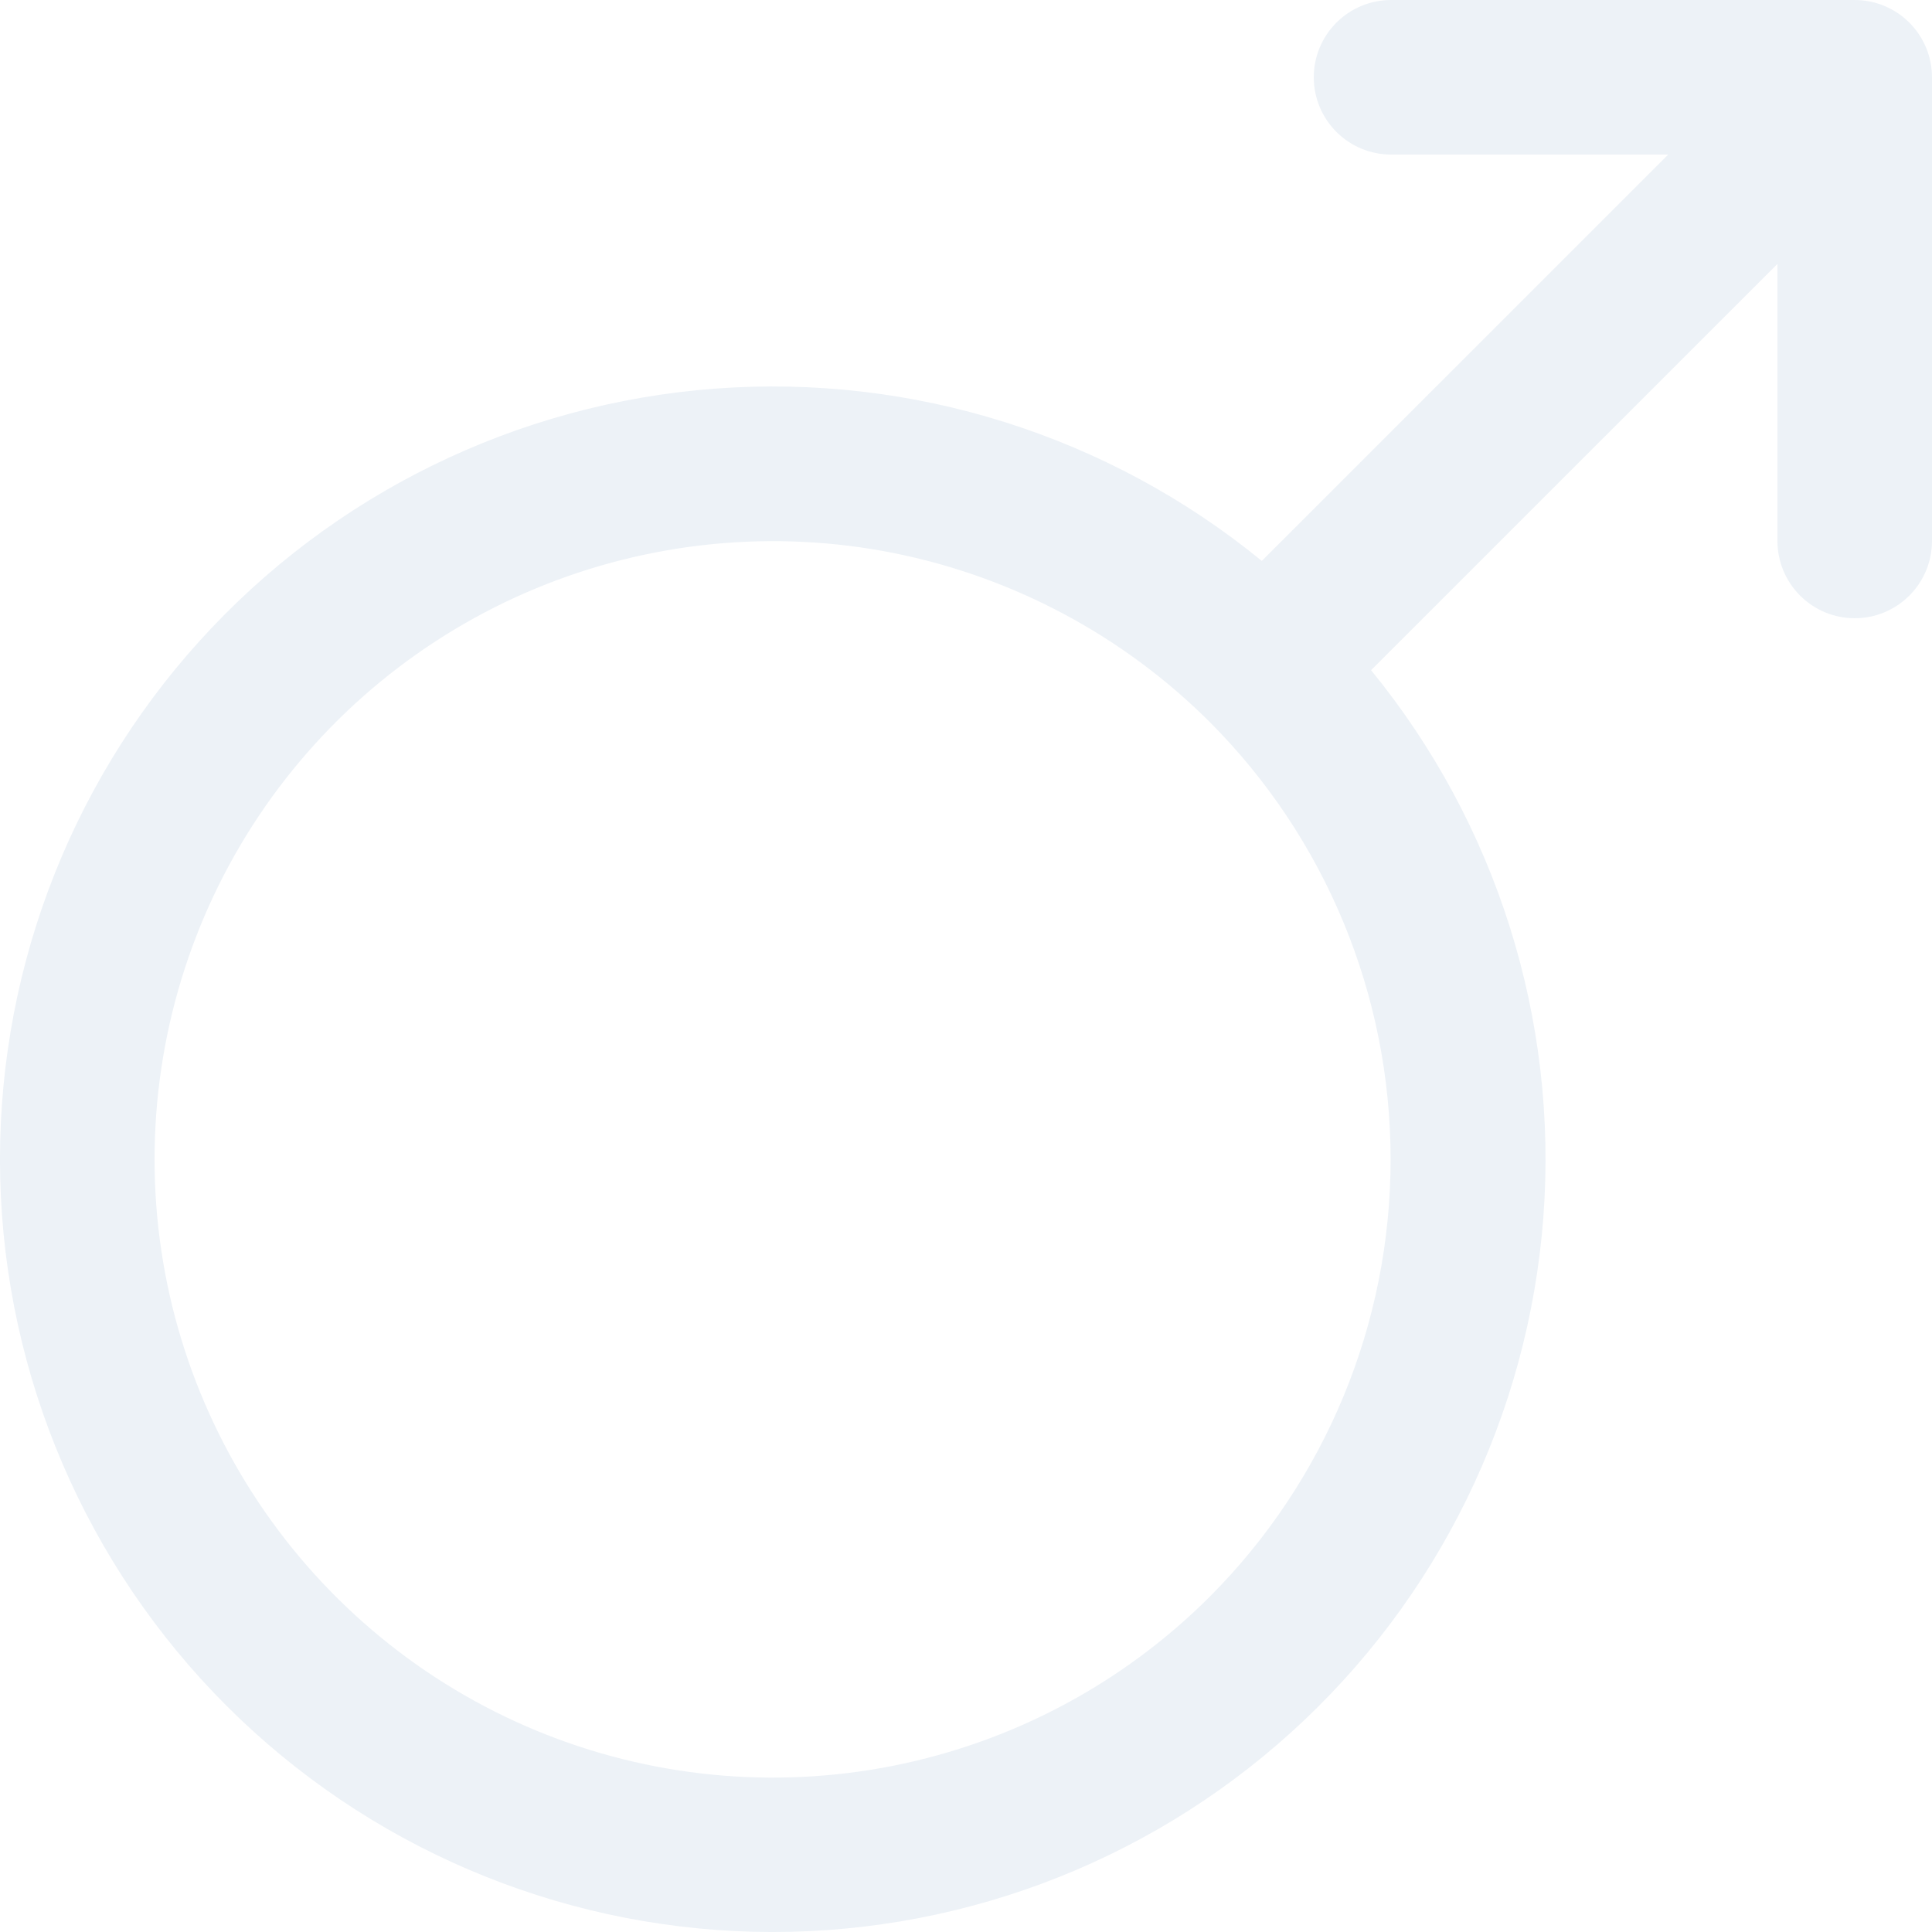
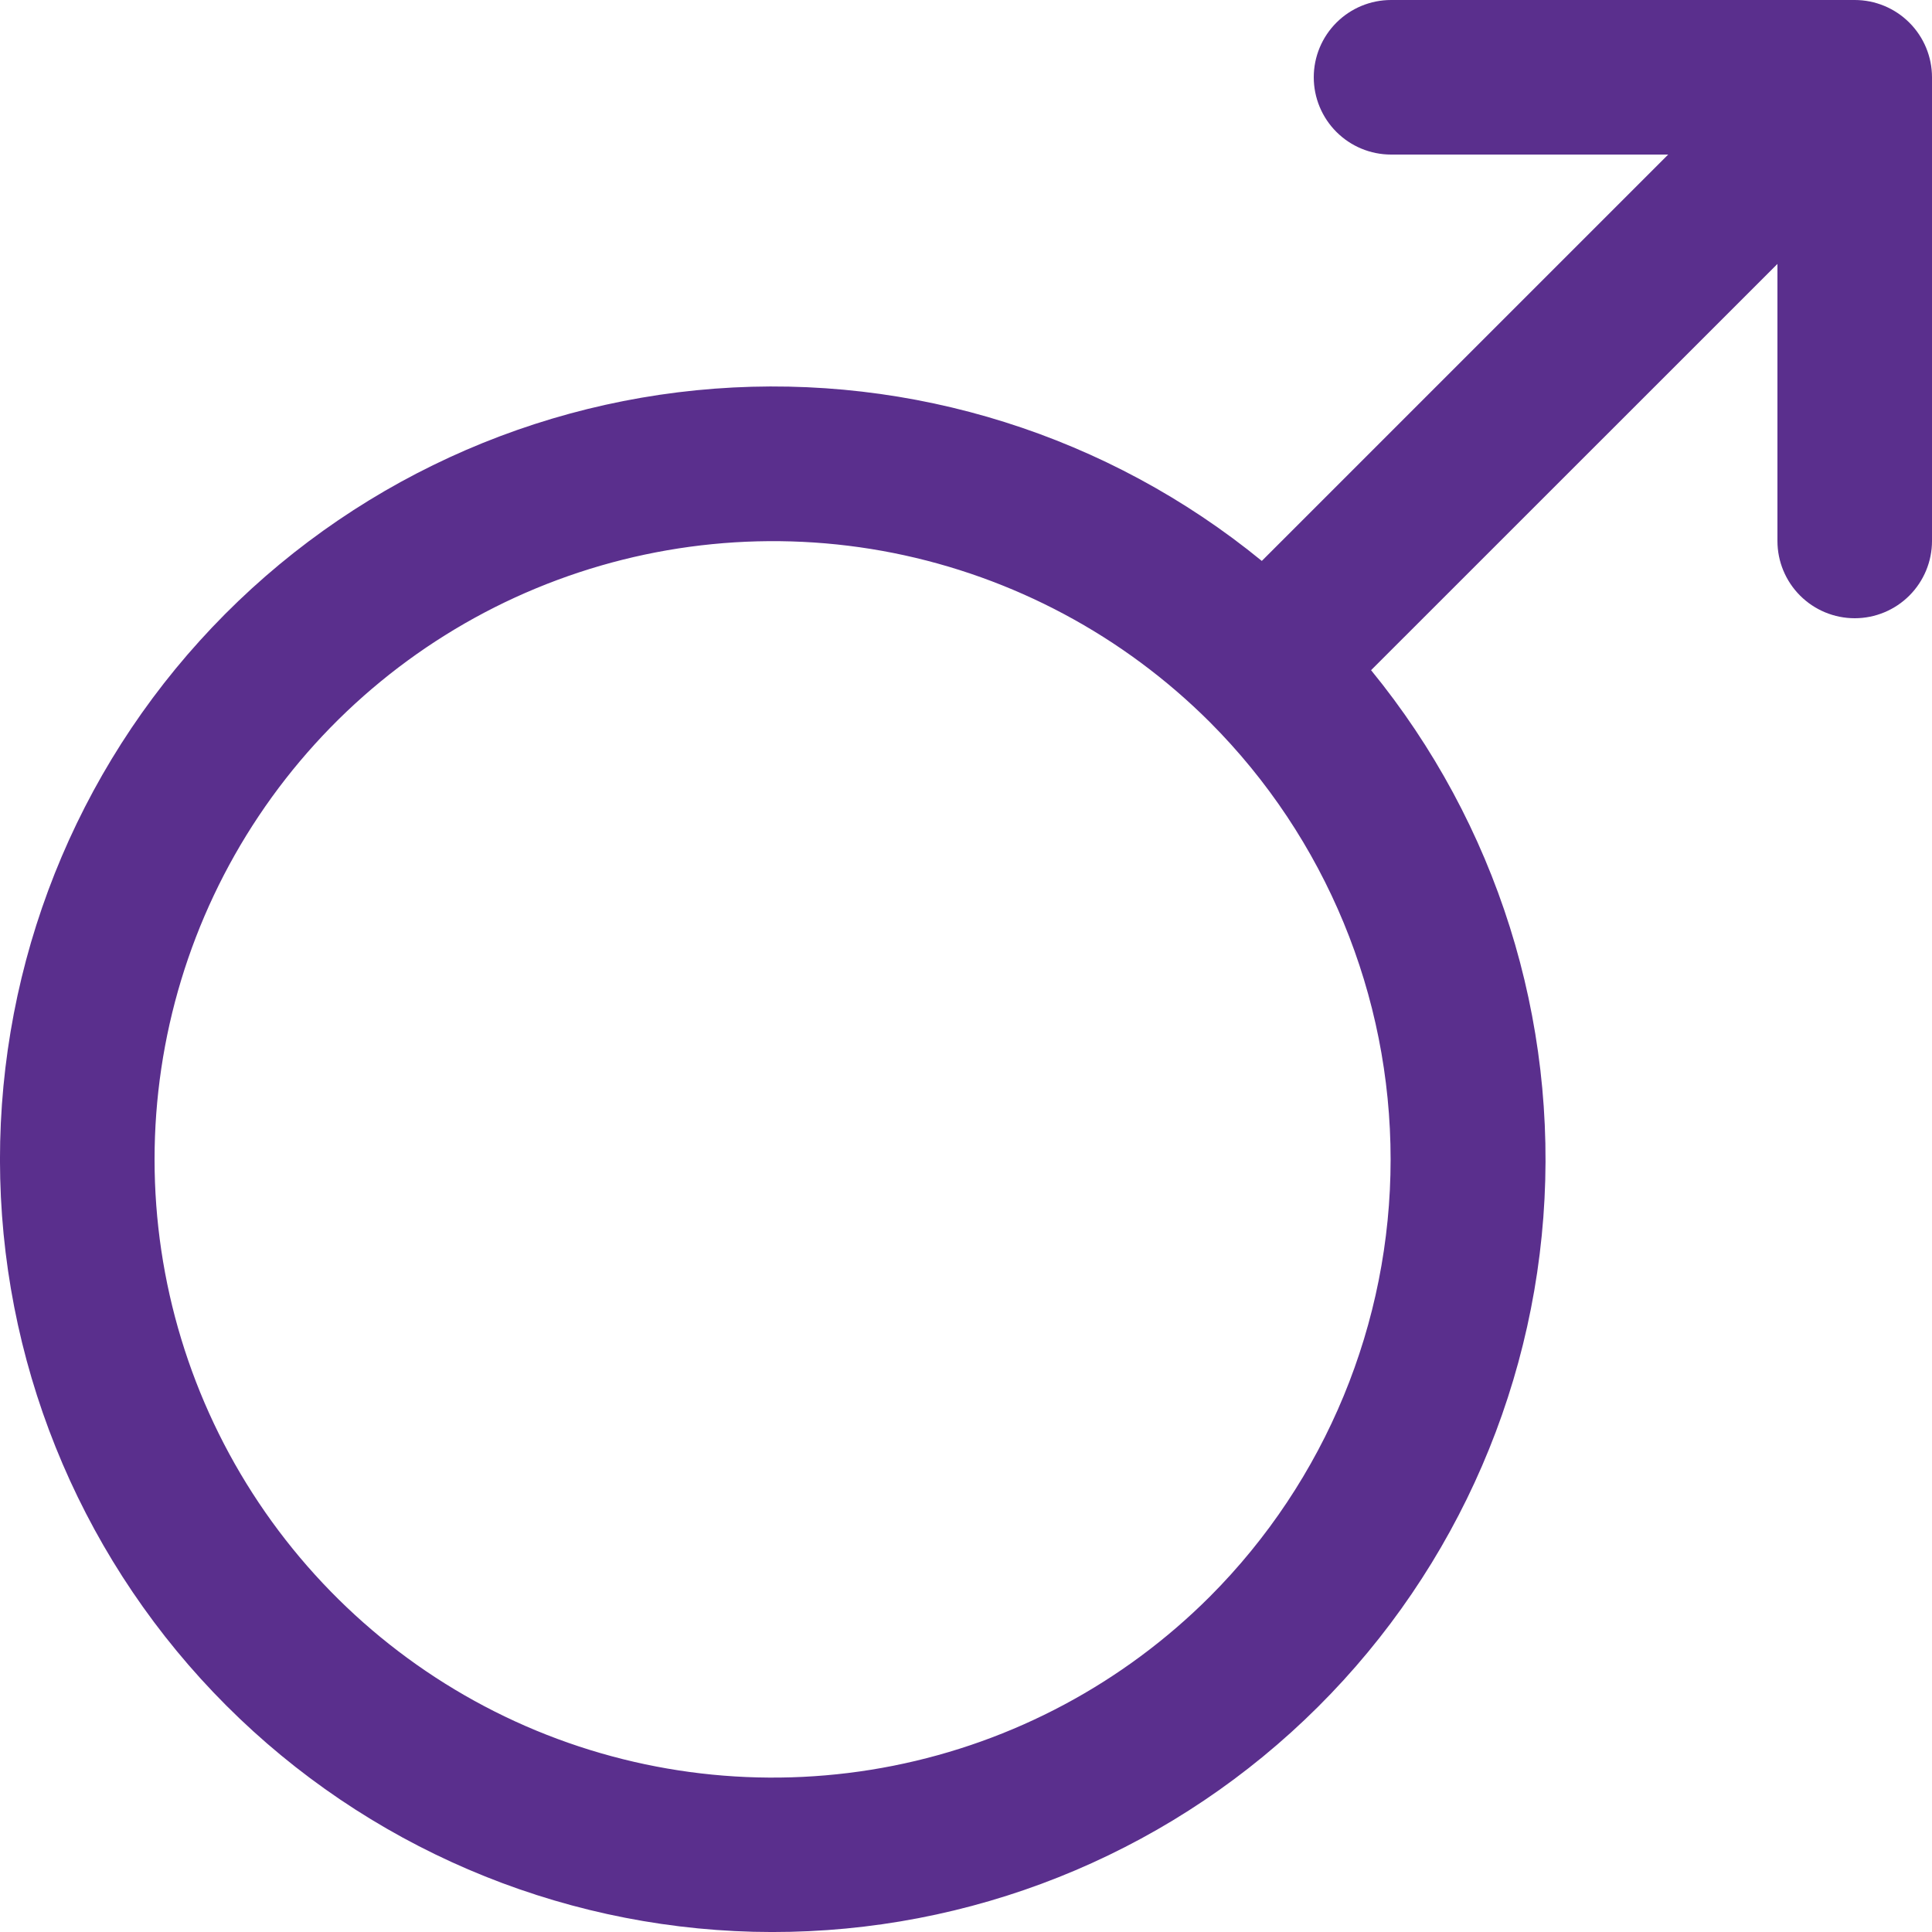
- <svg xmlns="http://www.w3.org/2000/svg" width="18" height="18" viewBox="0 0 18 18" fill="none">
-   <path d="M17.28 0H12.96C12.769 0 12.586 0.076 12.451 0.211C12.316 0.346 12.24 0.529 12.24 0.72C12.24 0.911 12.316 1.094 12.451 1.229C12.586 1.364 12.769 1.44 12.96 1.44H15.542L11.756 5.226C10.326 4.057 8.501 3.482 6.659 3.621C4.818 3.76 3.099 4.601 1.86 5.971C0.621 7.34 -0.044 9.134 0.002 10.981C0.048 12.827 0.803 14.585 2.109 15.891C3.415 17.197 5.173 17.951 7.019 17.998C8.866 18.044 10.66 17.379 12.029 16.14C13.399 14.901 14.24 13.182 14.379 11.341C14.518 9.499 13.943 7.674 12.774 6.244L16.56 2.459V5.04C16.56 5.231 16.636 5.414 16.771 5.549C16.906 5.684 17.089 5.76 17.28 5.76C17.471 5.76 17.654 5.684 17.789 5.549C17.924 5.414 18 5.231 18 5.04V0.72C18 0.529 17.924 0.346 17.789 0.211C17.654 0.076 17.471 0 17.28 0ZM11.272 14.875C10.466 15.681 9.44 16.229 8.323 16.451C7.206 16.673 6.048 16.559 4.995 16.123C3.943 15.687 3.044 14.948 2.411 14.001C1.778 13.054 1.44 11.941 1.44 10.802C1.44 9.663 1.778 8.549 2.411 7.602C3.044 6.655 3.943 5.917 4.995 5.481C6.048 5.045 7.206 4.93 8.323 5.152C9.44 5.375 10.466 5.923 11.272 6.728C12.351 7.809 12.956 9.274 12.956 10.802C12.956 12.329 12.351 13.794 11.272 14.875Z" fill="#EDF2F7" />
+ <svg xmlns="http://www.w3.org/2000/svg" width="18" height="18" viewBox="0 0 18 18" fill="#5A2F8D">
+   <path d="M17.28 0H12.96C12.769 0 12.586 0.076 12.451 0.211C12.316 0.346 12.24 0.529 12.24 0.72C12.24 0.911 12.316 1.094 12.451 1.229C12.586 1.364 12.769 1.44 12.96 1.44H15.542L11.756 5.226C10.326 4.057 8.501 3.482 6.659 3.621C4.818 3.76 3.099 4.601 1.86 5.971C0.621 7.34 -0.044 9.134 0.002 10.981C0.048 12.827 0.803 14.585 2.109 15.891C3.415 17.197 5.173 17.951 7.019 17.998C8.866 18.044 10.66 17.379 12.029 16.14C13.399 14.901 14.24 13.182 14.379 11.341C14.518 9.499 13.943 7.674 12.774 6.244L16.56 2.459V5.04C16.56 5.231 16.636 5.414 16.771 5.549C16.906 5.684 17.089 5.76 17.28 5.76C17.471 5.76 17.654 5.684 17.789 5.549C17.924 5.414 18 5.231 18 5.04V0.72C18 0.529 17.924 0.346 17.789 0.211C17.654 0.076 17.471 0 17.28 0ZM11.272 14.875C10.466 15.681 9.44 16.229 8.323 16.451C7.206 16.673 6.048 16.559 4.995 16.123C3.943 15.687 3.044 14.948 2.411 14.001C1.778 13.054 1.44 11.941 1.44 10.802C1.44 9.663 1.778 8.549 2.411 7.602C3.044 6.655 3.943 5.917 4.995 5.481C6.048 5.045 7.206 4.93 8.323 5.152C9.44 5.375 10.466 5.923 11.272 6.728C12.351 7.809 12.956 9.274 12.956 10.802C12.956 12.329 12.351 13.794 11.272 14.875Z" fill="#5A2F8D" />
</svg>
